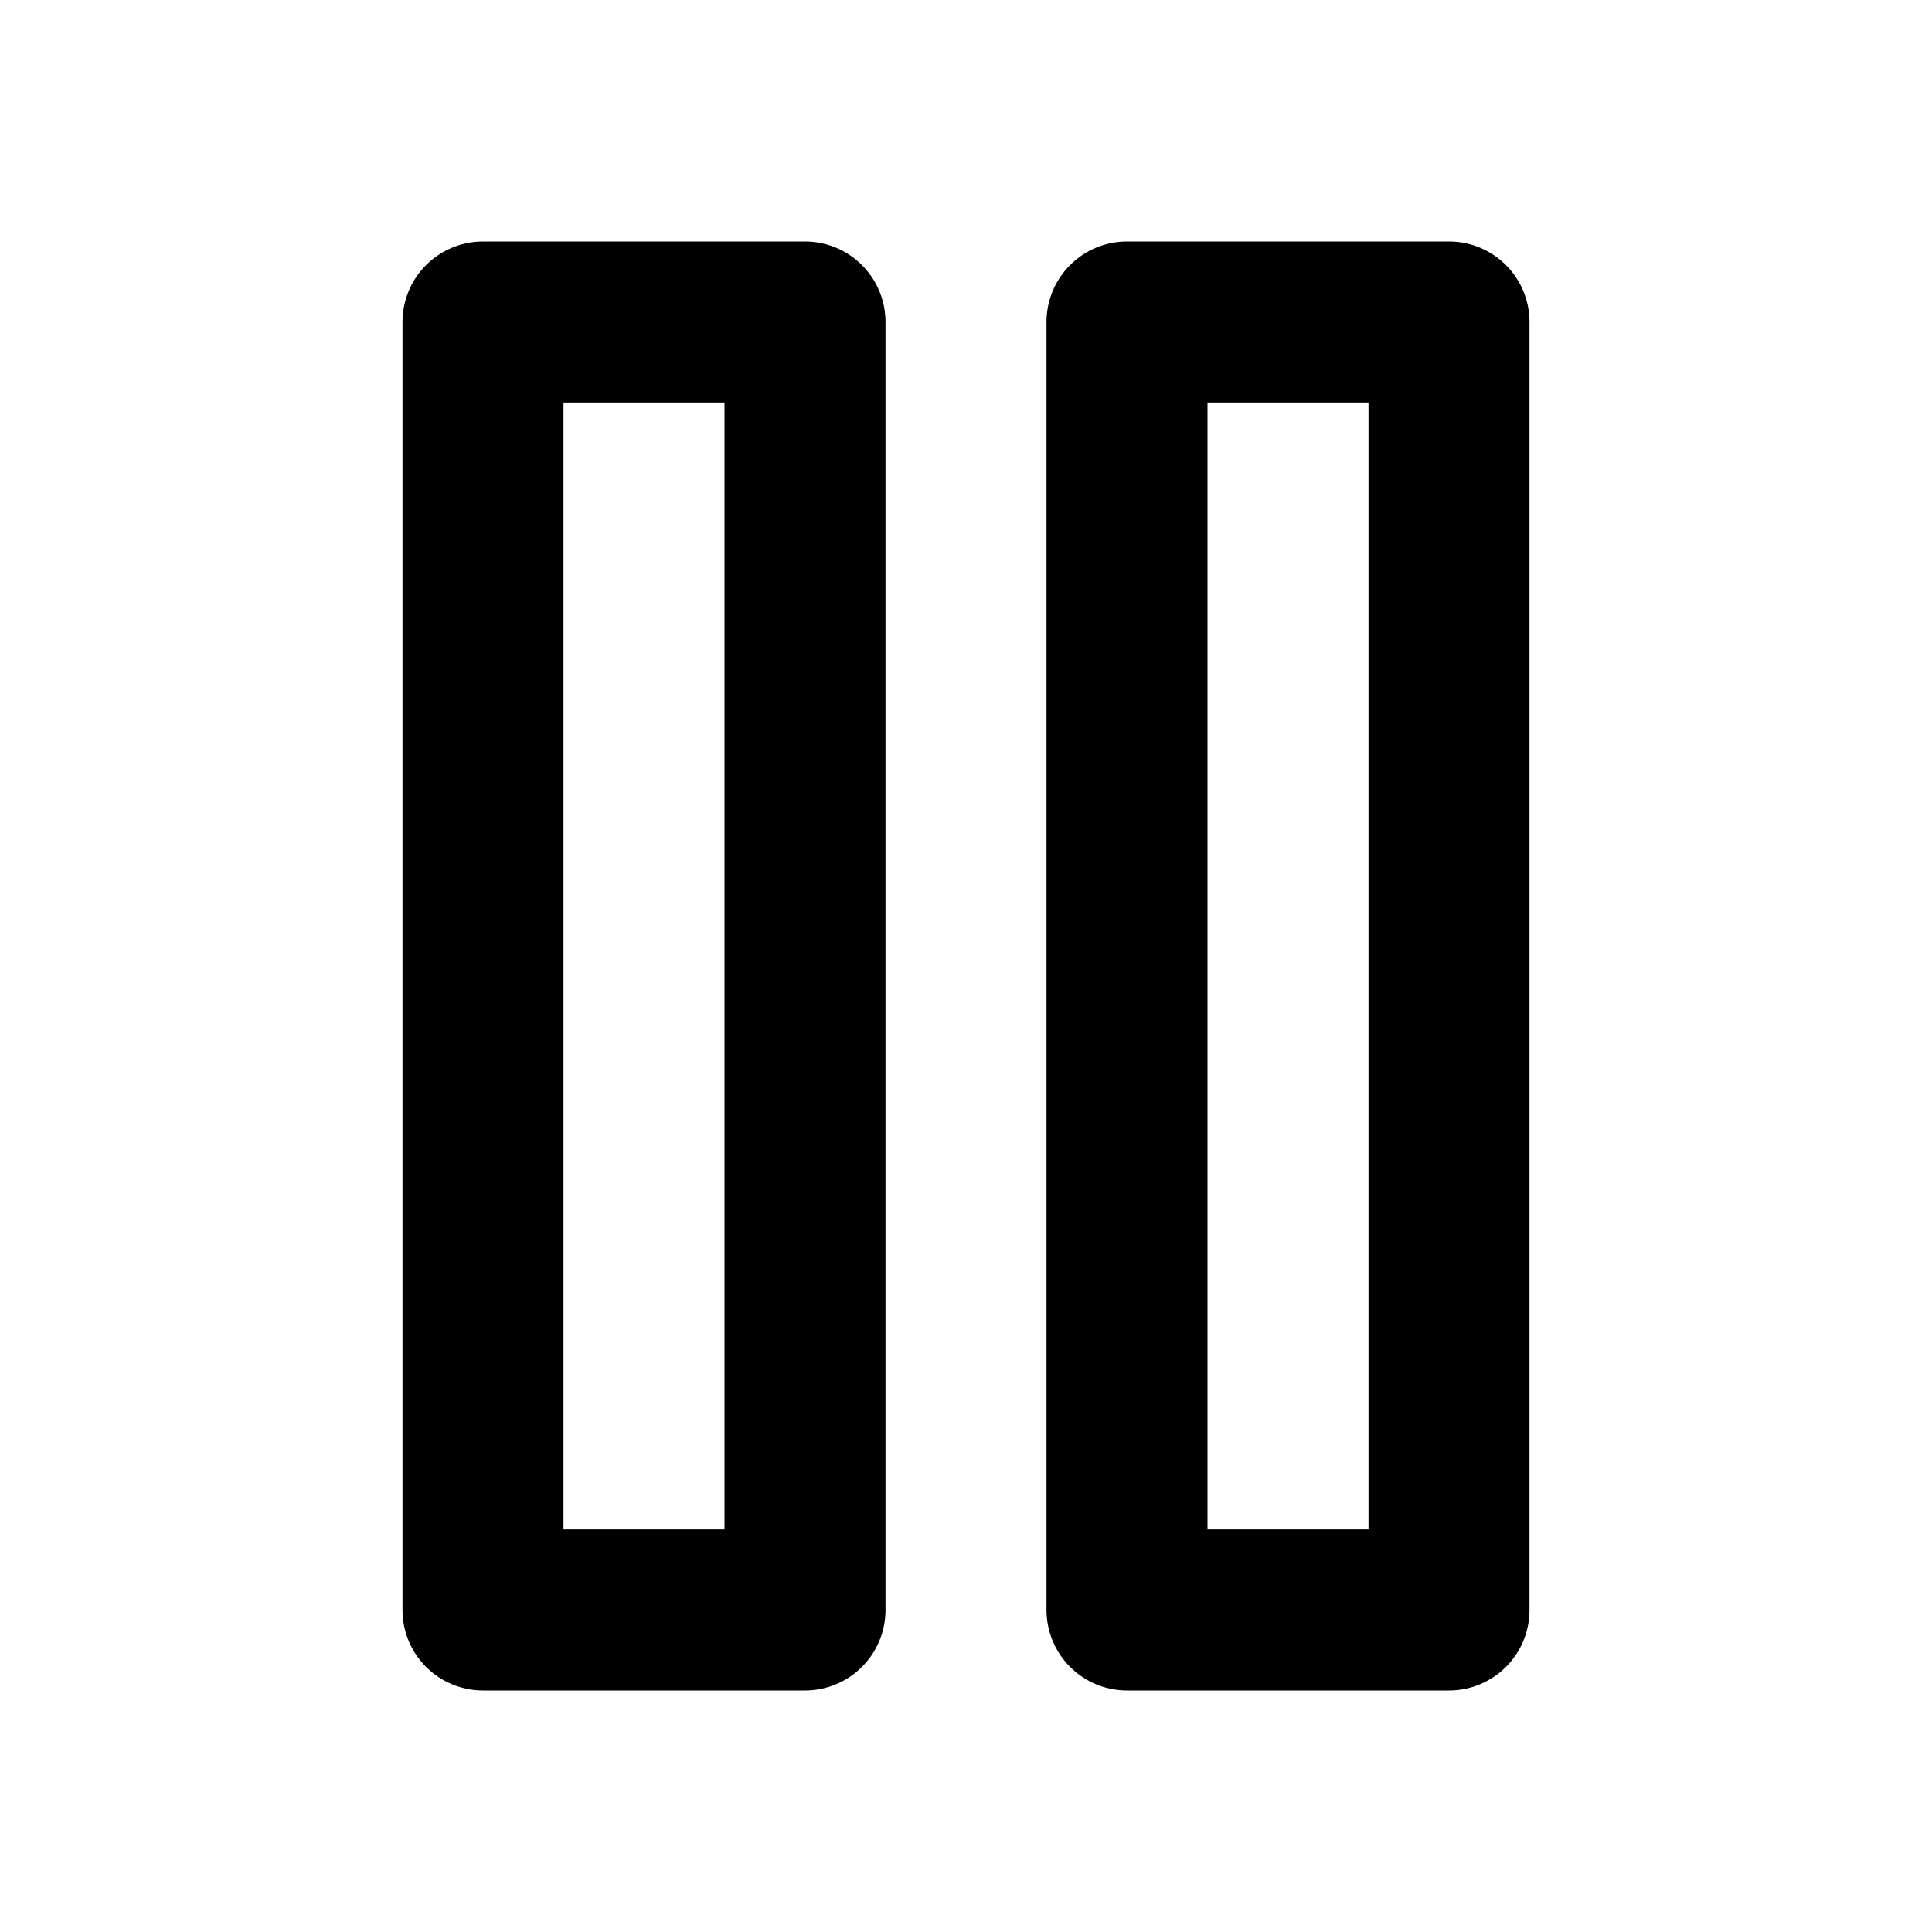
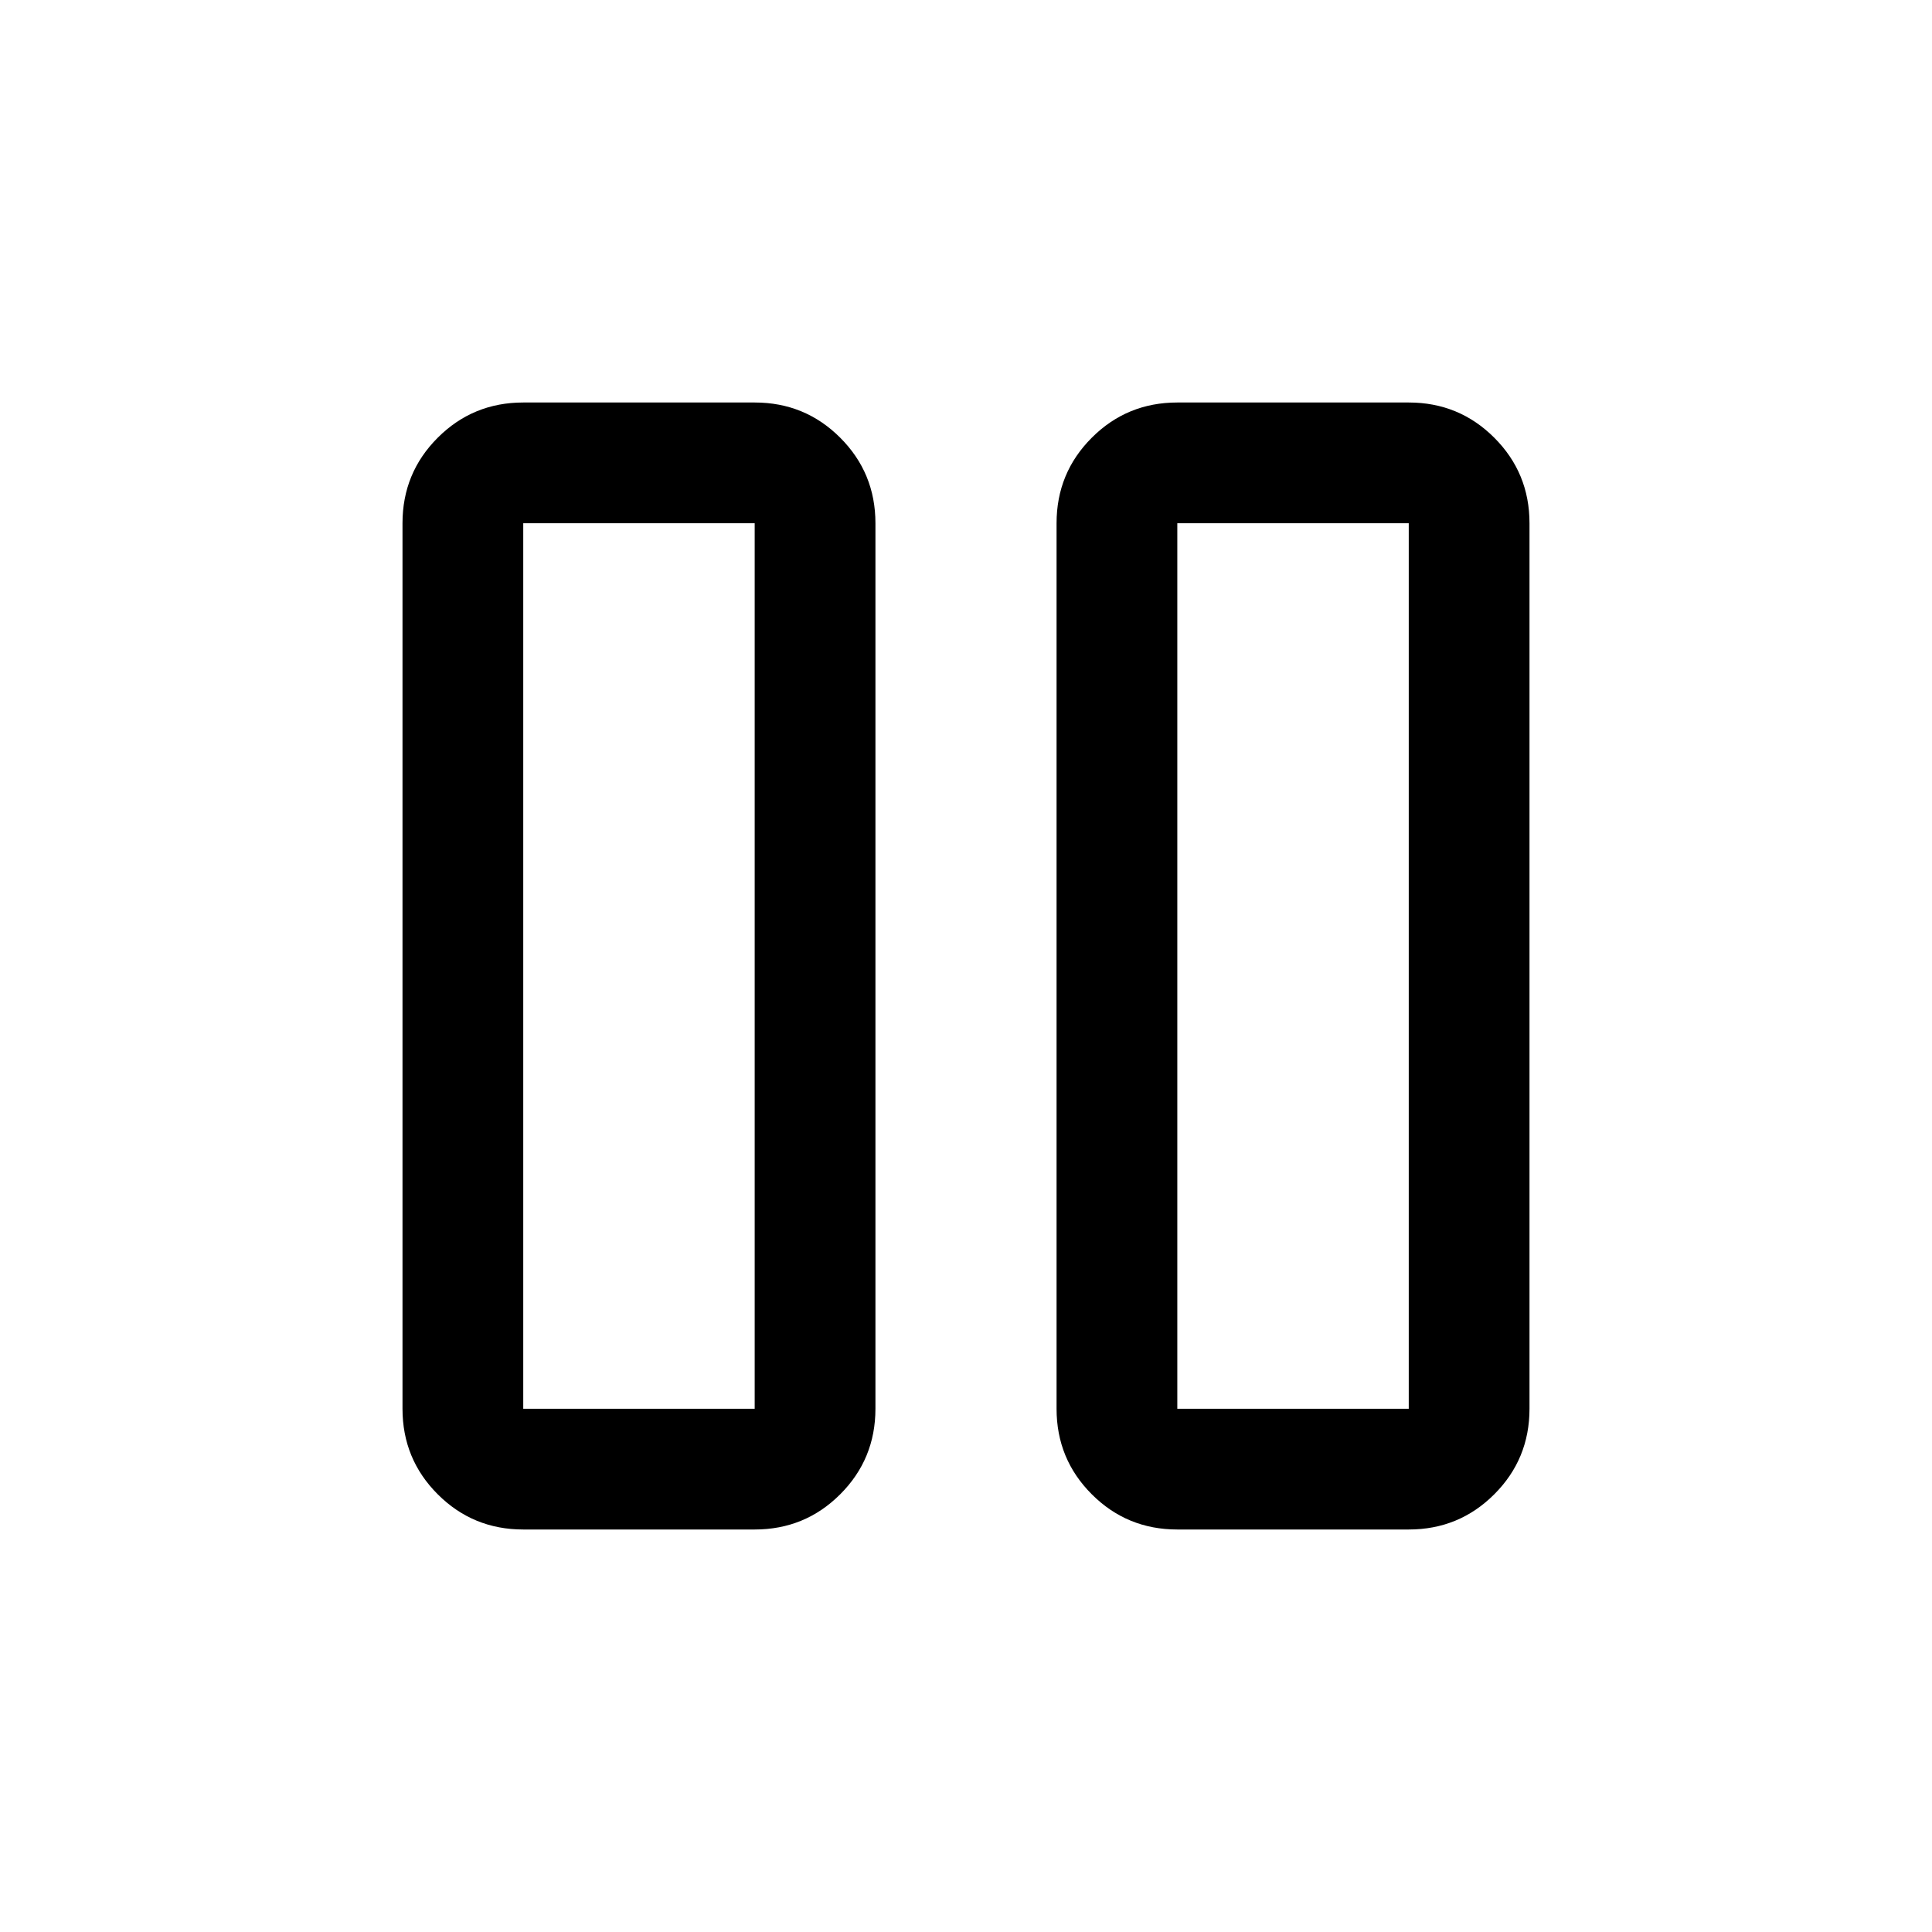
- <svg xmlns="http://www.w3.org/2000/svg" width="24" height="24" viewBox="0 0 24 24" fill="none">
-   <path d="M10 4H6V20H10V4Z" stroke="black" stroke-width="2" stroke-linecap="round" stroke-linejoin="round" />
-   <path d="M18 4H14V20H18V4Z" stroke="black" stroke-width="2" stroke-linecap="round" stroke-linejoin="round" />
+ <svg xmlns="http://www.w3.org/2000/svg" height="48" width="48">
+   <path d="M29.25 38q-1.25 0-2.125-.875T26.25 35V13q0-1.25.875-2.125T29.25 10H35q1.25 0 2.125.875T38 13v22q0 1.25-.875 2.125T35 38ZM13 38q-1.25 0-2.125-.875T10 35V13q0-1.25.875-2.125T13 10h5.75q1.25 0 2.125.875T21.75 13v22q0 1.25-.875 2.125T18.75 38Zm16.25-3H35V13h-5.75ZM13 35h5.75V13H13Zm0-22v22Zm16.25 0v22Z" />
</svg>
